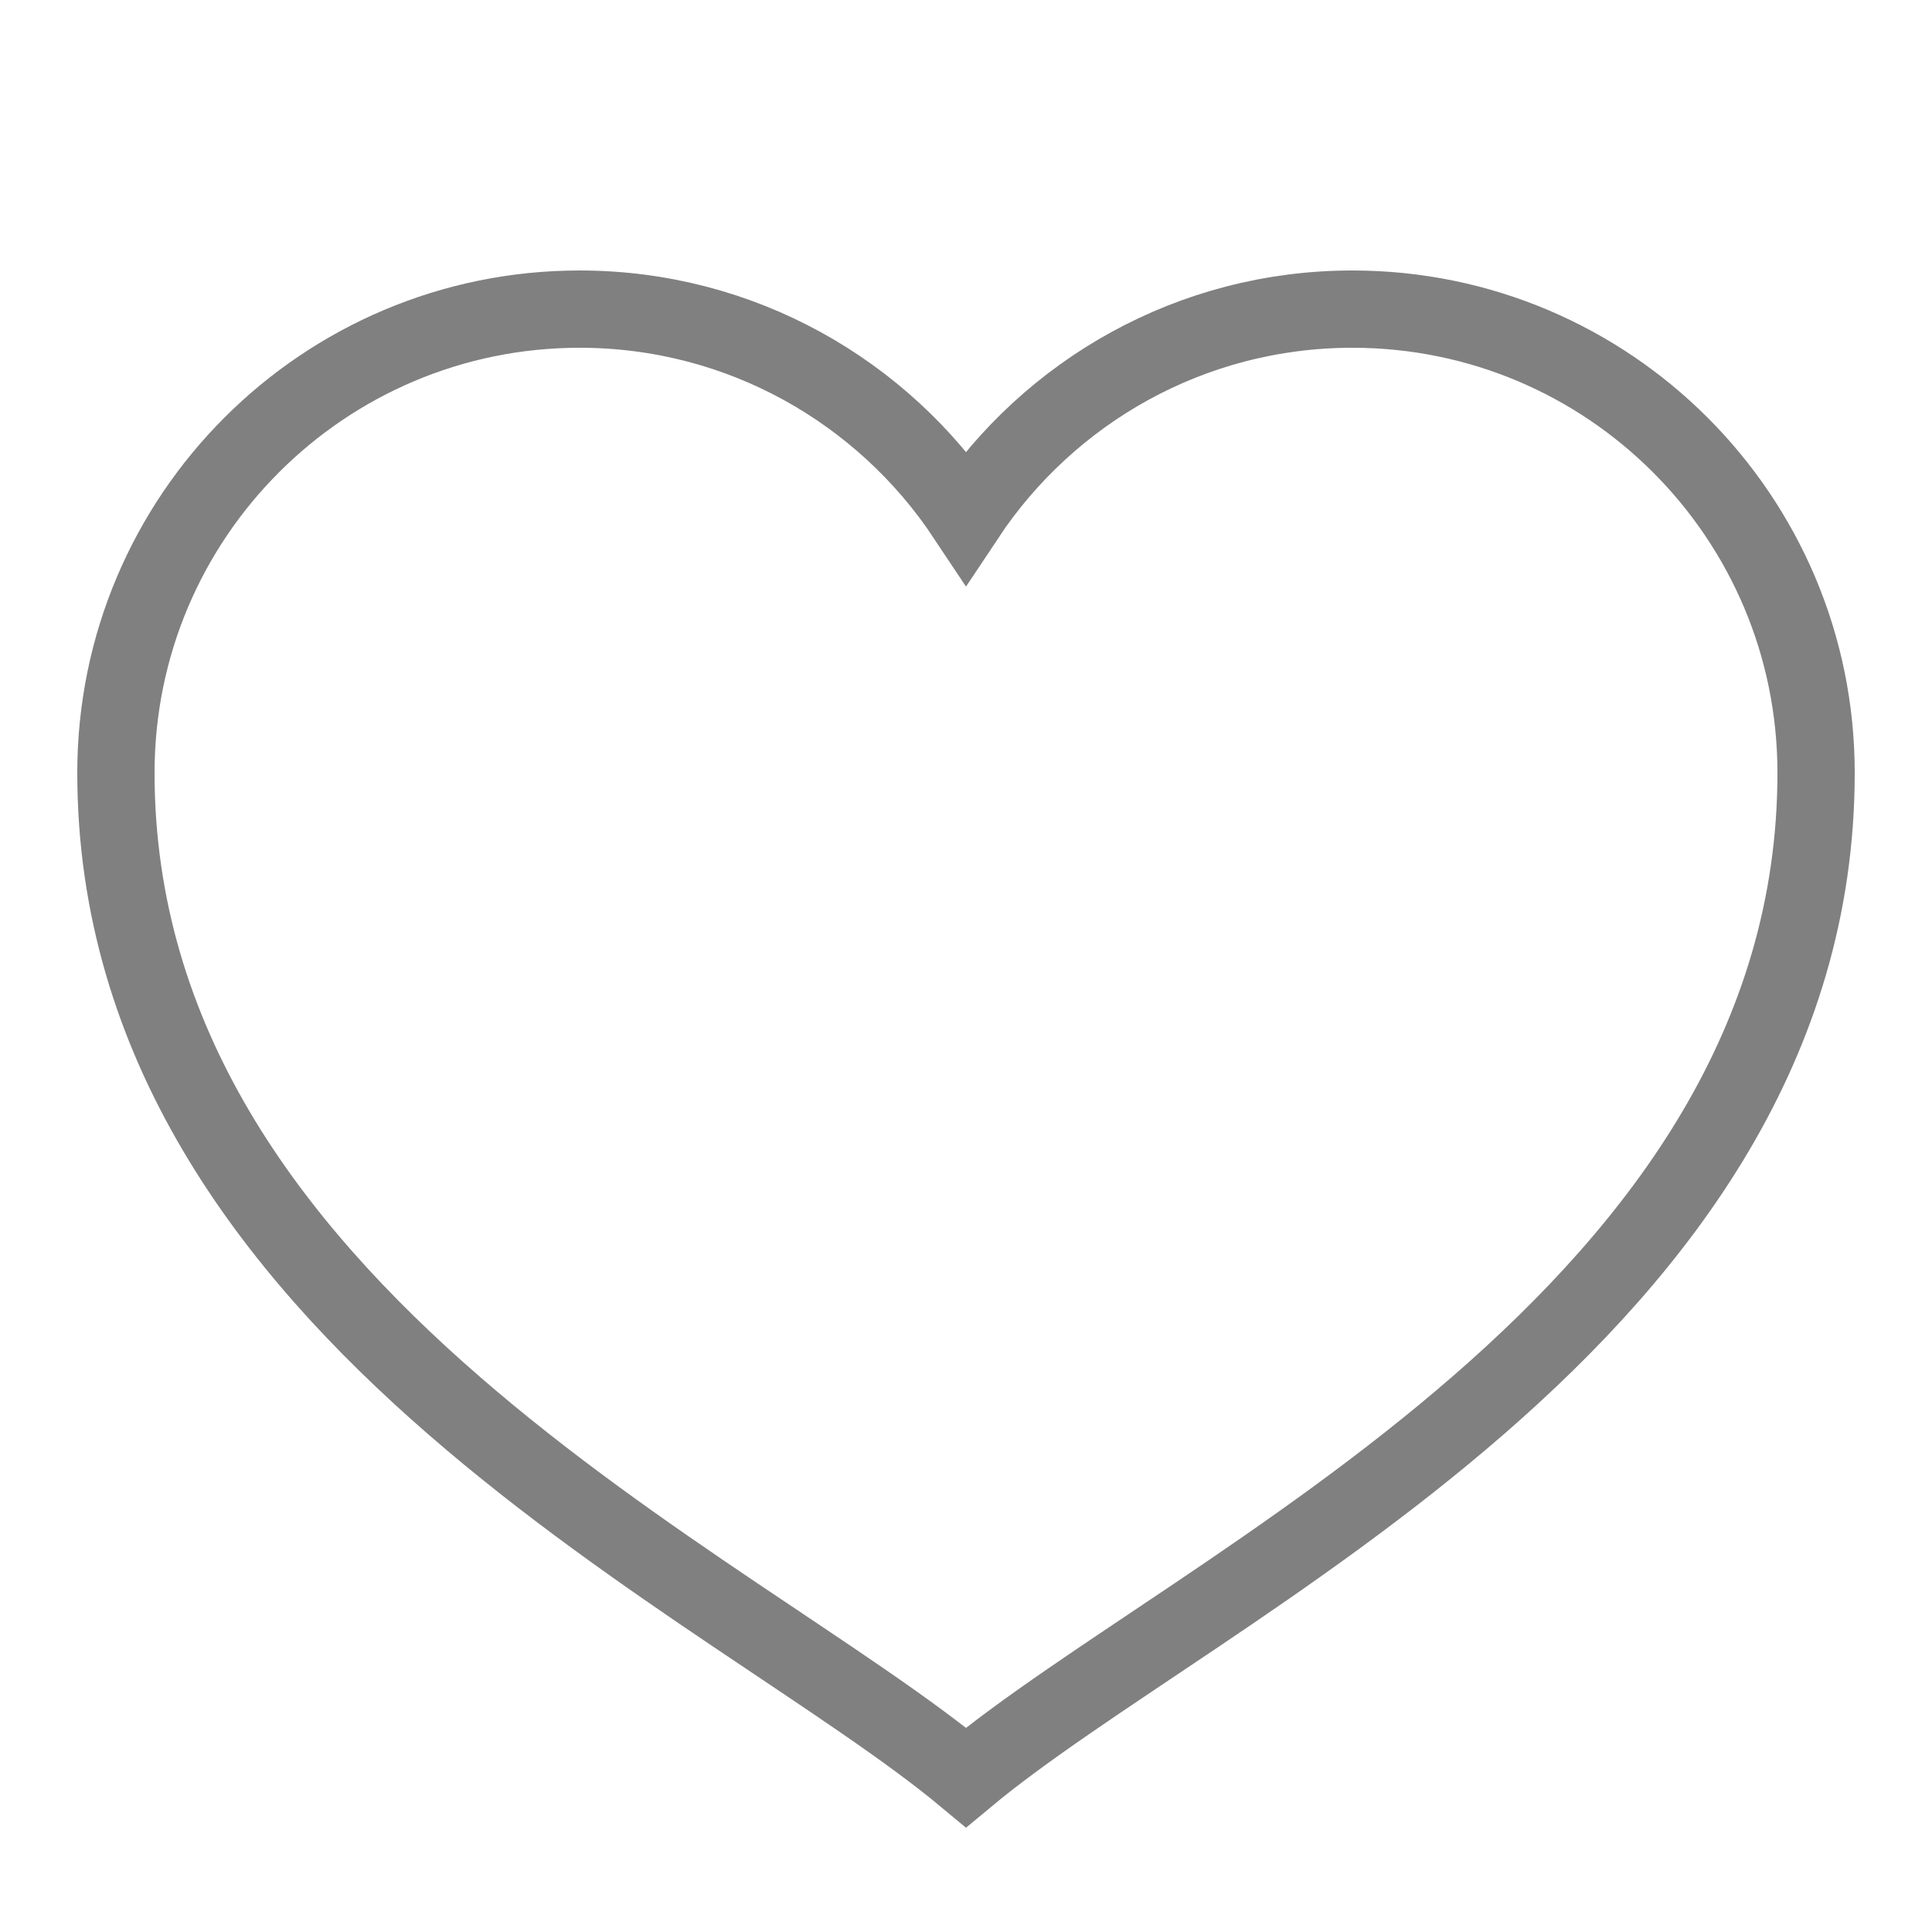
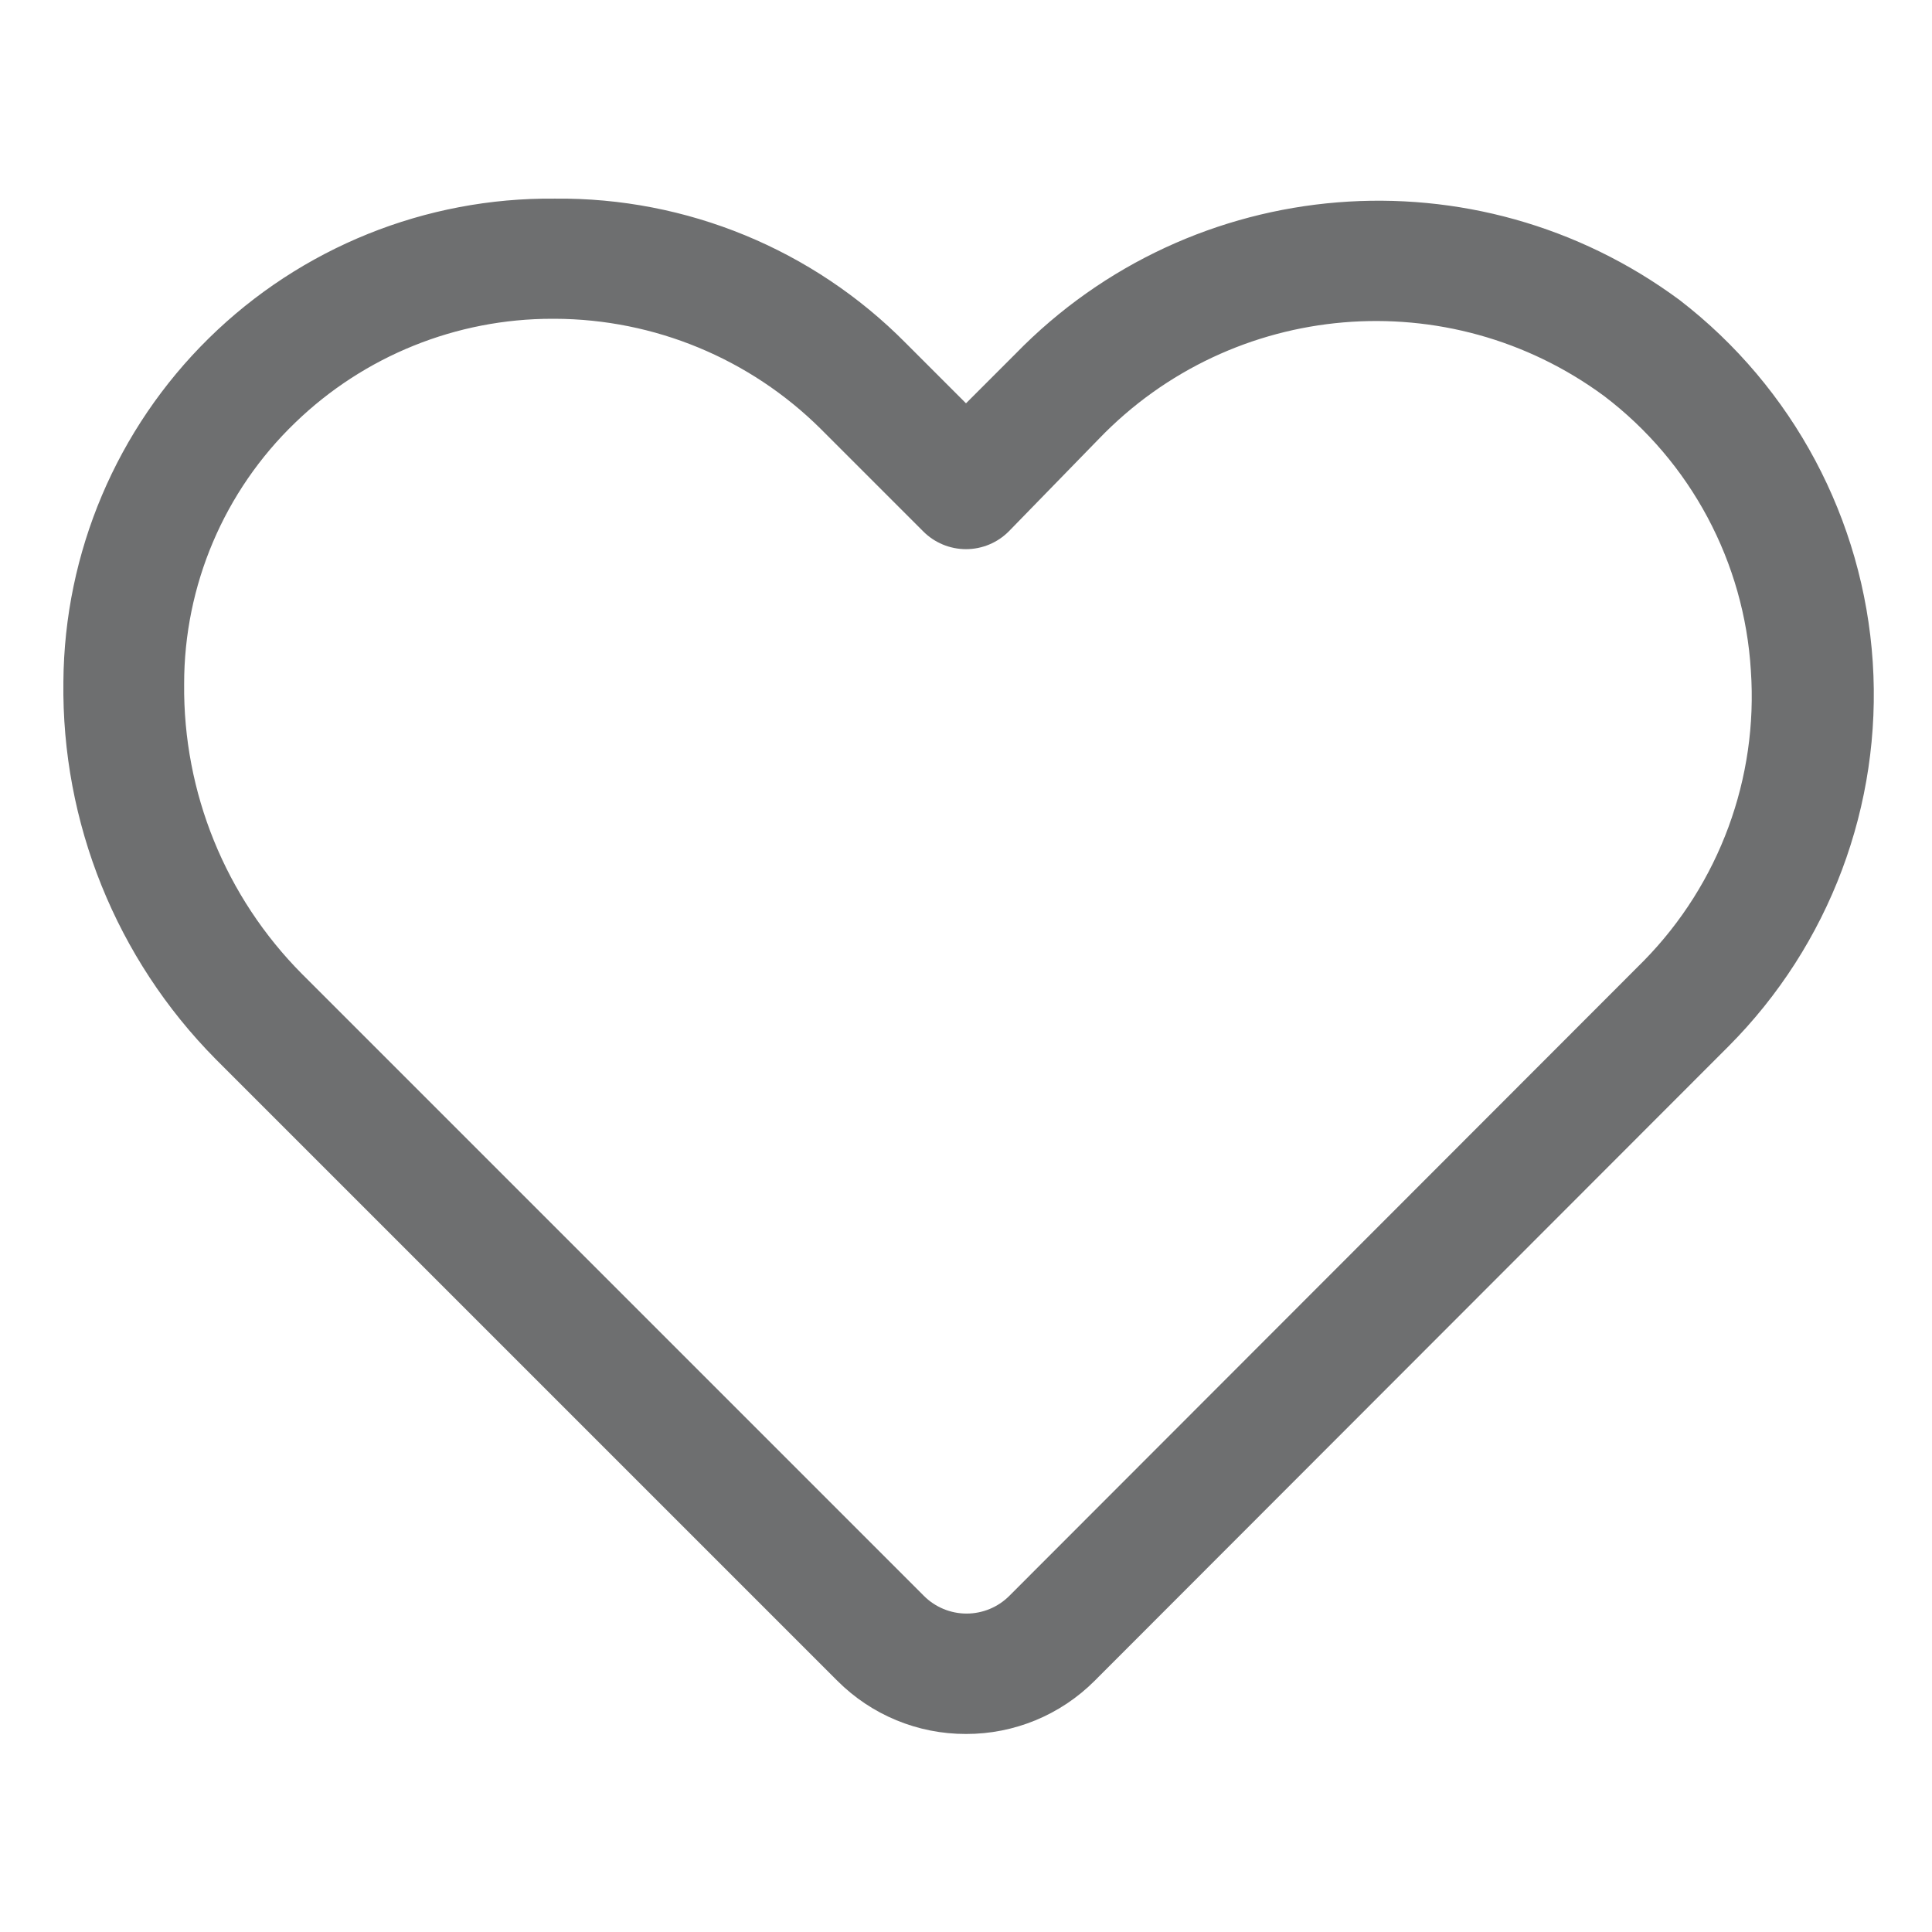
- <svg xmlns="http://www.w3.org/2000/svg" viewBox="0 0 50 50" xml:space="preserve">
-   <path fill="none" d="M0 0h50v50H0z" />
-   <path d="M35 8c-4.176 0-7.851 2.136-10 5.373C22.851 10.136 19.176 8 15 8 8.373 8 3 13.373 3 20c0 14 16 21 22 26 6-5 22-12 22-26 0-6.627-5.373-12-12-12z" fill="none" stroke="#808080" stroke-linecap="round" stroke-miterlimit="10" stroke-width="2" class="stroke-000000" />
+ <svg xmlns="http://www.w3.org/2000/svg" viewBox="0 0 32 32">
+   <path d="M16 28.72a3 3 0 0 1-2.13-.88l-10.3-10.3a8.72 8.72 0 0 1-2.52-6.25 8.06 8.06 0 0 1 8.14-8A8.06 8.06 0 0 1 15 5.68l1 1 .82-.82a8.39 8.39 0 0 1 11-.89 8.25 8.25 0 0 1 .81 12.36l-10.5 10.51a3 3 0 0 1-2.13.88ZM9.15 5.28A6.12 6.12 0 0 0 4.89 7a6 6 0 0 0-1.84 4.33A6.72 6.72 0 0 0 5 16.13l10.3 10.3a1 1 0 0 0 1.42 0l10.51-10.52a6.25 6.25 0 0 0 1.77-4.8 6.18 6.18 0 0 0-2.43-4.55 6.37 6.37 0 0 0-8.37.71L16.71 8.8a1 1 0 0 1-1.42 0l-1.7-1.7a6.28 6.28 0 0 0-4.4-1.82Z" data-name="Layer 54" fill="#6e6f70" class="fill-101820" />
</svg>
